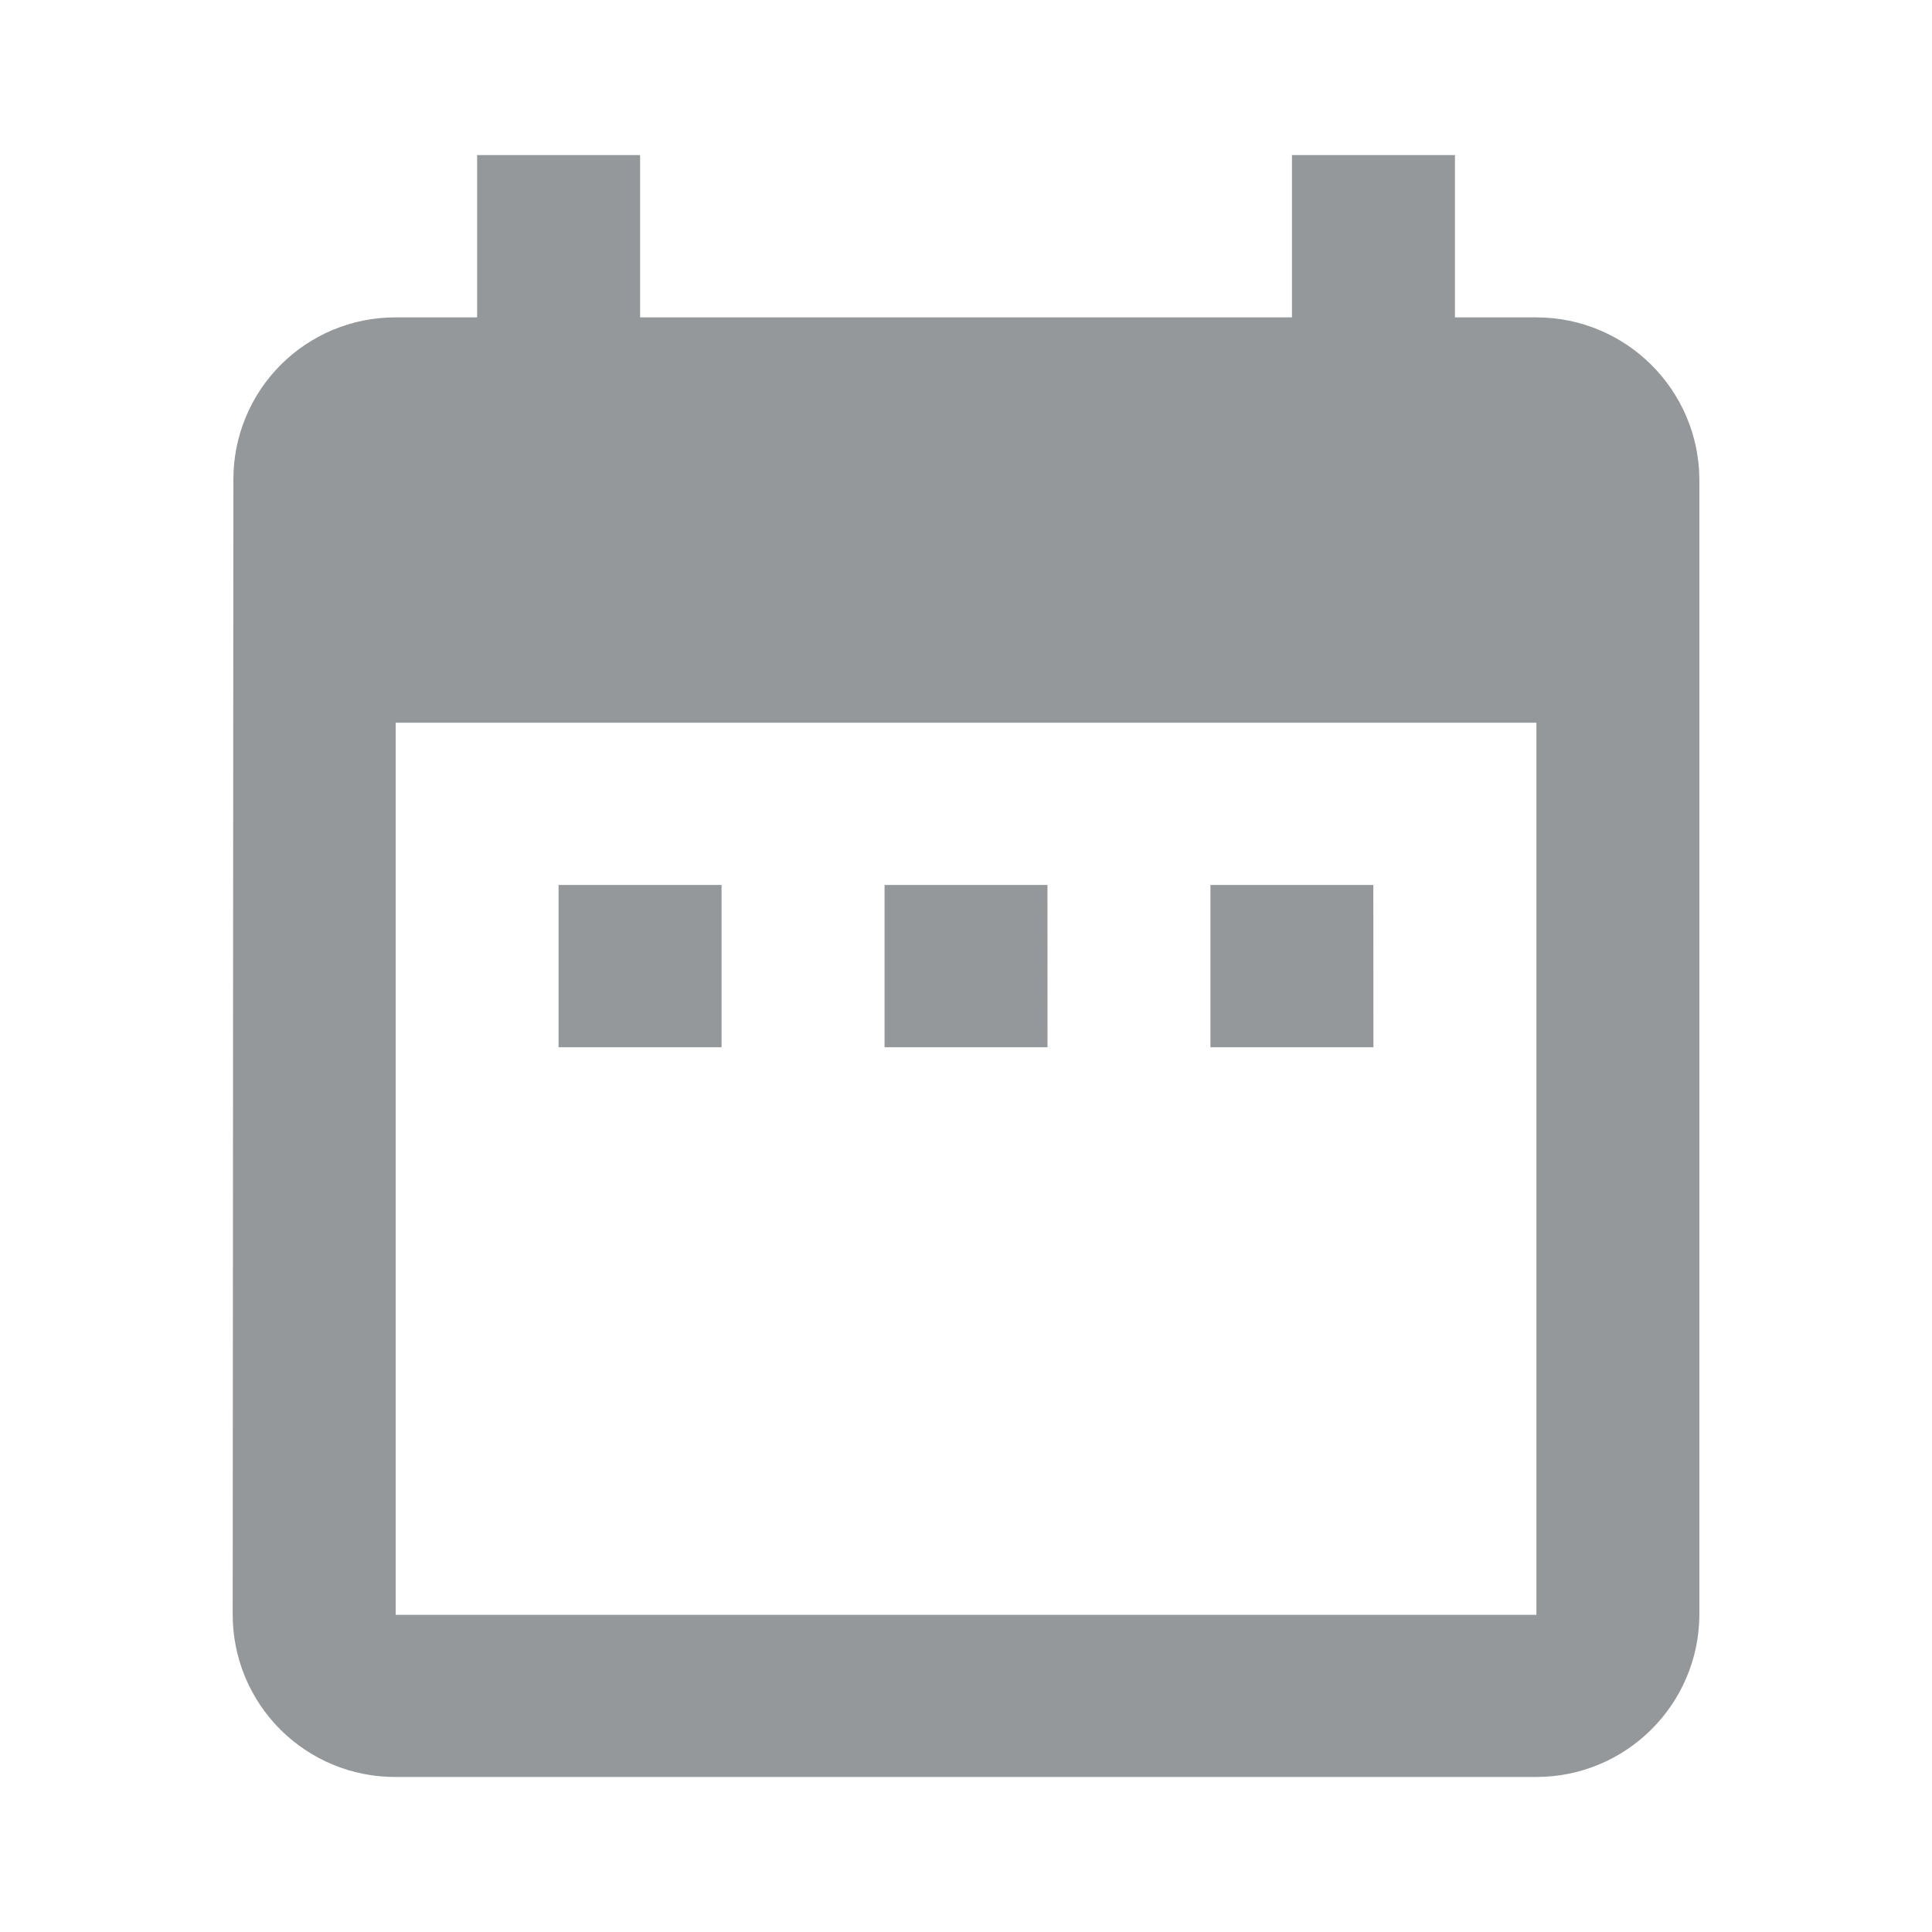
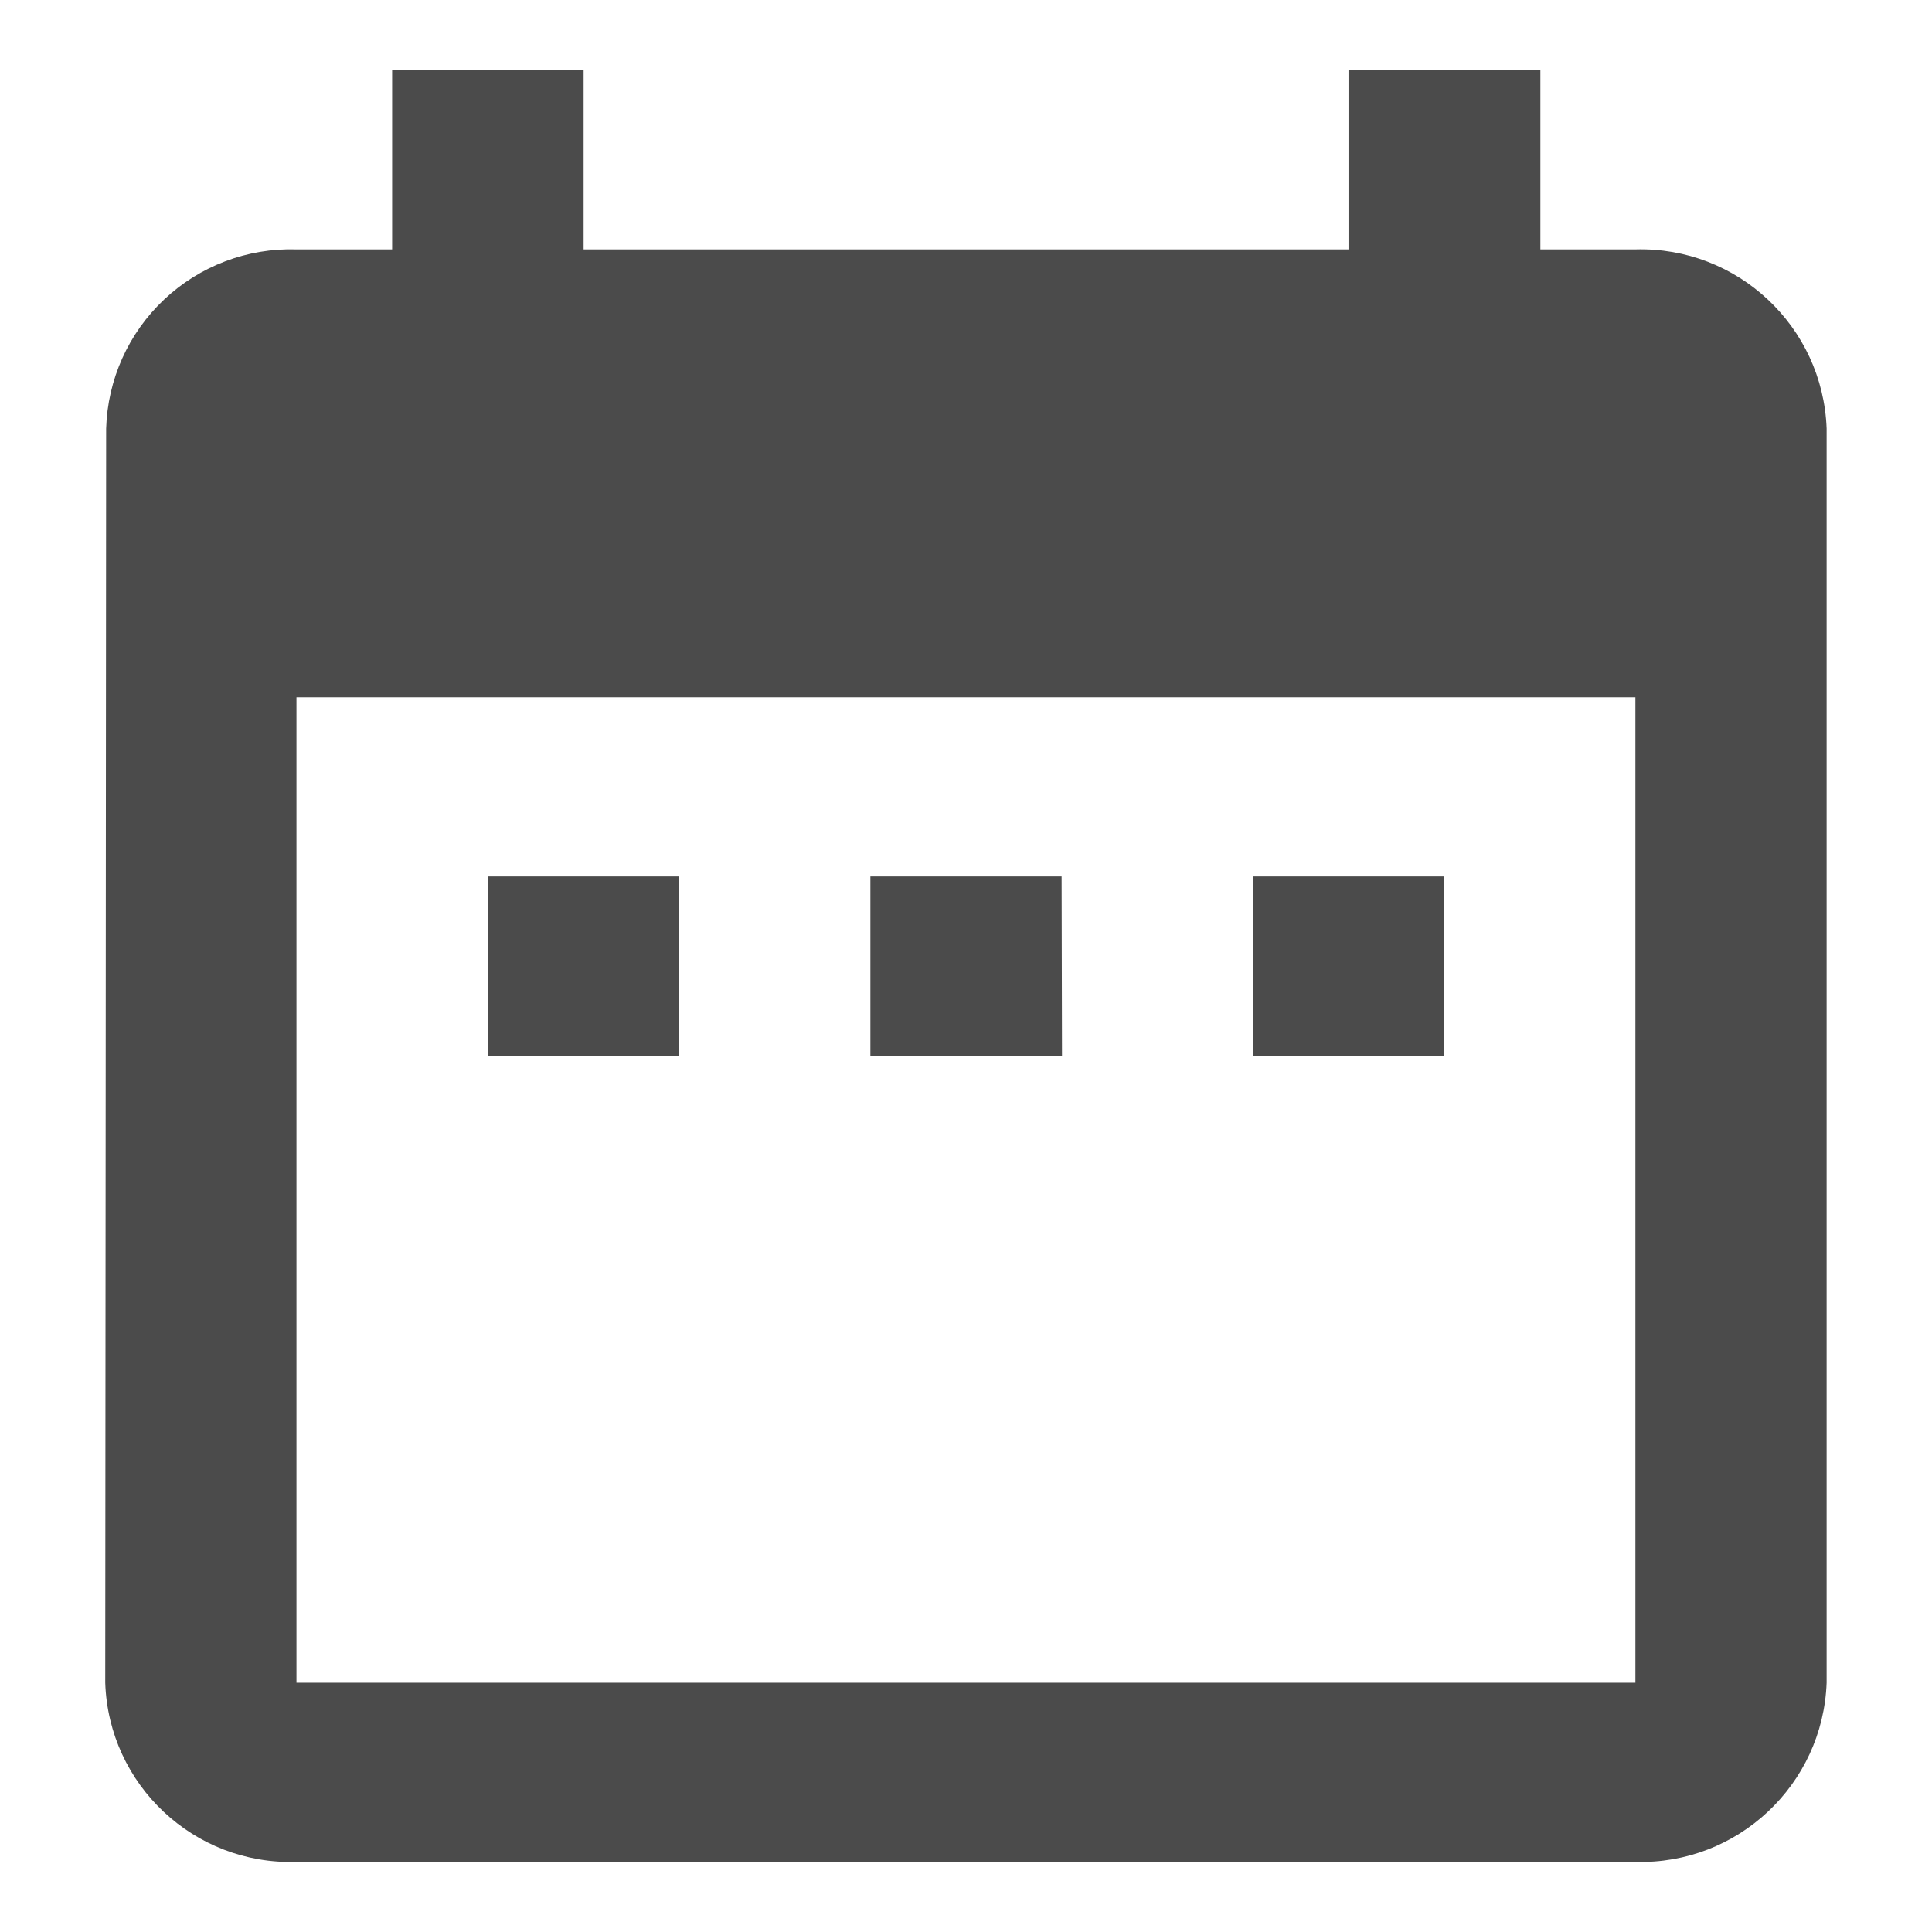
- <svg xmlns="http://www.w3.org/2000/svg" id="date_range-24px" width="25" height="25" viewBox="0 0 25 25">
-   <path id="Path_15" data-name="Path 15" d="M0,0H25V25H0Z" fill="none" />
-   <path id="Path_16" data-name="Path 16" d="M9.326,11.444H7.217v2.1H9.326Zm4.217,0H11.435v2.1h2.109Zm4.217,0H15.652v2.1h2.109ZM19.87,4.1H18.816V2H16.707V4.1H8.272V2H6.163V4.1H5.109a2.094,2.094,0,0,0-2.1,2.1L3,20.887a2.1,2.1,0,0,0,2.109,2.1H19.87a2.11,2.11,0,0,0,2.109-2.1V6.2A2.11,2.11,0,0,0,19.87,4.1Zm0,16.789H5.109V9.345H19.87Z" transform="translate(0.011 0.007)" fill="#95989a" />
+ <svg xmlns="http://www.w3.org/2000/svg" id="date_range-24px" width="14.943" height="14.943" viewBox="0 0 14.943 14.943">
+   <path id="Path_15" data-name="Path 15" d="M0,0H14.943V14.943H0Z" fill="none" />
+   <path id="Path_16" data-name="Path 16" d="M7.438,8.236H5.959V9.622H7.438Zm2.959,0H8.918V9.622H10.4Zm2.959,0H11.877V9.622h1.479Zm1.479-4.85H14.1V2H12.616V3.386H6.7V2H5.219V3.386h-.74A1.428,1.428,0,0,0,3.007,4.772L3,14.472a1.434,1.434,0,0,0,1.479,1.386H14.835a1.439,1.439,0,0,0,1.479-1.386v-9.7A1.439,1.439,0,0,0,14.835,3.386Zm0,11.086H4.479V6.85H14.835Z" transform="translate(-2.186 -1.457)" fill="#4b4b4b" />
</svg>
